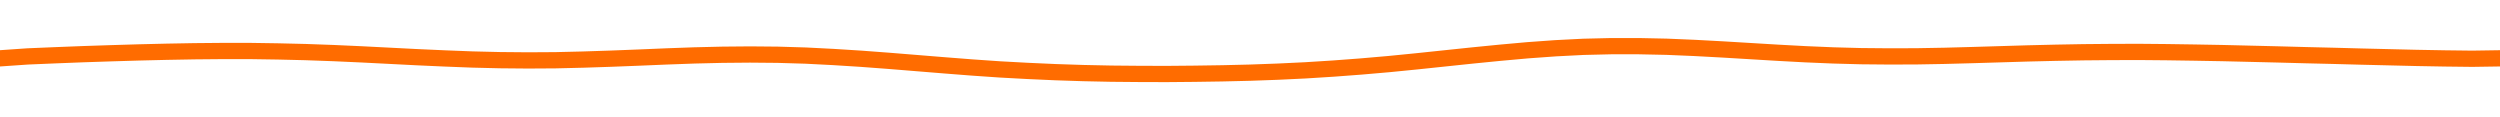
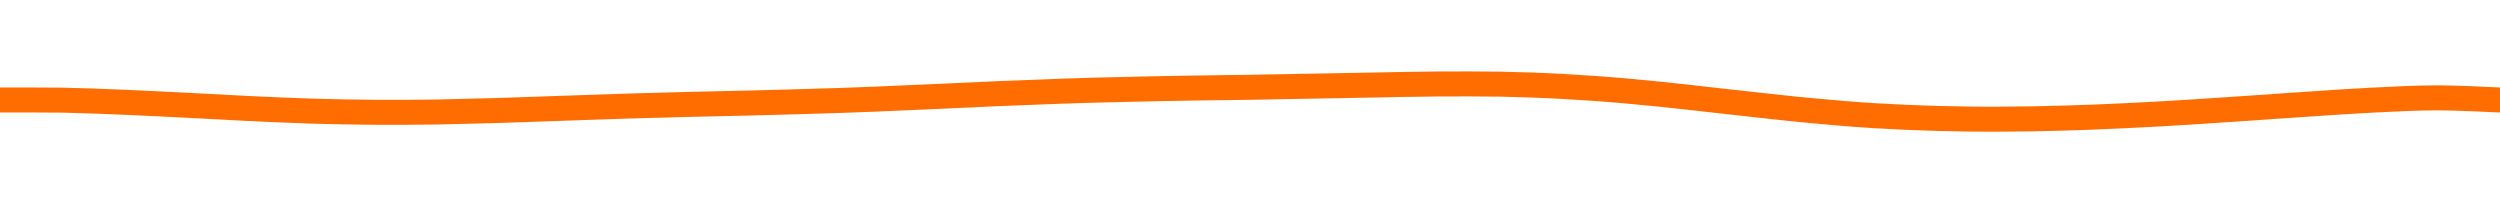
- <svg xmlns="http://www.w3.org/2000/svg" viewBox="0 0 300 14" preserveAspectRatio="none" fill="none">
-   <path d="M0.00 7.00L3.33 6.77L6.67 6.63L10.00 6.50L13.33 6.39L16.67 6.29L20.00 6.21L23.33 6.15L26.67 6.12L30.00 6.12L33.33 6.17L36.67 6.25L40.00 6.37L43.33 6.52L46.67 6.69L50.00 6.86L53.33 7.01L56.67 7.14L60.00 7.22L63.33 7.25L66.67 7.23L70.00 7.15L73.33 7.04L76.67 6.91L80.00 6.77L83.33 6.65L86.67 6.57L90.00 6.54L93.33 6.57L96.67 6.67L100.00 6.84L103.33 7.05L106.67 7.30L110.00 7.57L113.33 7.84L116.67 8.10L120.00 8.33L123.33 8.51L126.67 8.66L130.00 8.77L133.33 8.84L136.67 8.87L140.00 8.88L143.33 8.85L146.67 8.80L150.00 8.72L153.33 8.60L156.67 8.44L160.00 8.23L163.33 7.98L166.67 7.69L170.00 7.36L173.33 7.01L176.67 6.66L180.00 6.33L183.33 6.03L186.67 5.79L190.00 5.62L193.33 5.54L196.67 5.54L200.00 5.61L203.33 5.75L206.67 5.93L210.00 6.13L213.33 6.33L216.67 6.51L220.00 6.65L223.33 6.74L226.67 6.77L230.00 6.76L233.33 6.70L236.67 6.61L240.00 6.51L243.33 6.41L246.67 6.33L250.00 6.27L253.33 6.24L256.67 6.23L260.00 6.26L263.33 6.31L266.67 6.37L270.00 6.45L273.33 6.53L276.67 6.62L280.00 6.70L283.33 6.79L286.67 6.87L290.00 6.95L293.33 7.01L296.67 7.05L300.00 7.00" stroke="#FF6C00" stroke-width="1.95" stroke-linecap="round" />
+ <svg xmlns="http://www.w3.org/2000/svg" viewBox="0 0 175 14" preserveAspectRatio="none" fill="none">
+   <path d="M0.00 7.00C0.73 7.00 2.92 6.99 4.38 7.01C5.83 7.04 7.29 7.10 8.75 7.16C10.21 7.22 11.67 7.30 13.12 7.37C14.58 7.45 16.04 7.53 17.50 7.60C18.96 7.67 20.42 7.73 21.88 7.78C23.33 7.82 24.79 7.85 26.25 7.86C27.71 7.87 29.17 7.86 30.62 7.84C32.08 7.81 33.54 7.77 35.00 7.73C36.46 7.68 37.92 7.63 39.38 7.58C40.83 7.53 42.29 7.48 43.75 7.43C45.21 7.39 46.67 7.35 48.13 7.31C49.58 7.28 51.04 7.25 52.50 7.21C53.96 7.17 55.42 7.14 56.88 7.09C58.33 7.05 59.79 7.00 61.25 6.94C62.71 6.88 64.17 6.82 65.62 6.75C67.08 6.69 68.54 6.62 70.00 6.55C71.46 6.49 72.92 6.43 74.38 6.38C75.83 6.33 77.29 6.29 78.75 6.26C80.21 6.22 81.67 6.20 83.12 6.17C84.58 6.15 86.04 6.13 87.50 6.11C88.96 6.09 90.42 6.06 91.88 6.03C93.33 6.01 94.79 5.97 96.25 5.95C97.71 5.92 99.17 5.89 100.62 5.88C102.08 5.87 103.54 5.87 105.00 5.89C106.46 5.92 107.92 5.97 109.38 6.05C110.83 6.13 112.29 6.23 113.75 6.36C115.21 6.49 116.67 6.64 118.13 6.80C119.58 6.96 121.04 7.14 122.50 7.29C123.96 7.45 125.42 7.62 126.88 7.75C128.33 7.89 129.79 8.01 131.25 8.10C132.71 8.19 134.17 8.25 135.62 8.29C137.08 8.33 138.54 8.35 140.00 8.34C141.46 8.34 142.92 8.31 144.38 8.27C145.83 8.23 147.29 8.17 148.75 8.10C150.21 8.03 151.67 7.95 153.12 7.86C154.58 7.77 156.04 7.67 157.50 7.57C158.96 7.47 160.42 7.36 161.88 7.27C163.33 7.17 164.79 7.07 166.25 7.00C167.71 6.93 169.17 6.85 170.62 6.85C172.08 6.85 174.27 6.97 175.00 7.00" stroke="#FF6C00" stroke-width="1.75" stroke-linecap="round" />
</svg>
